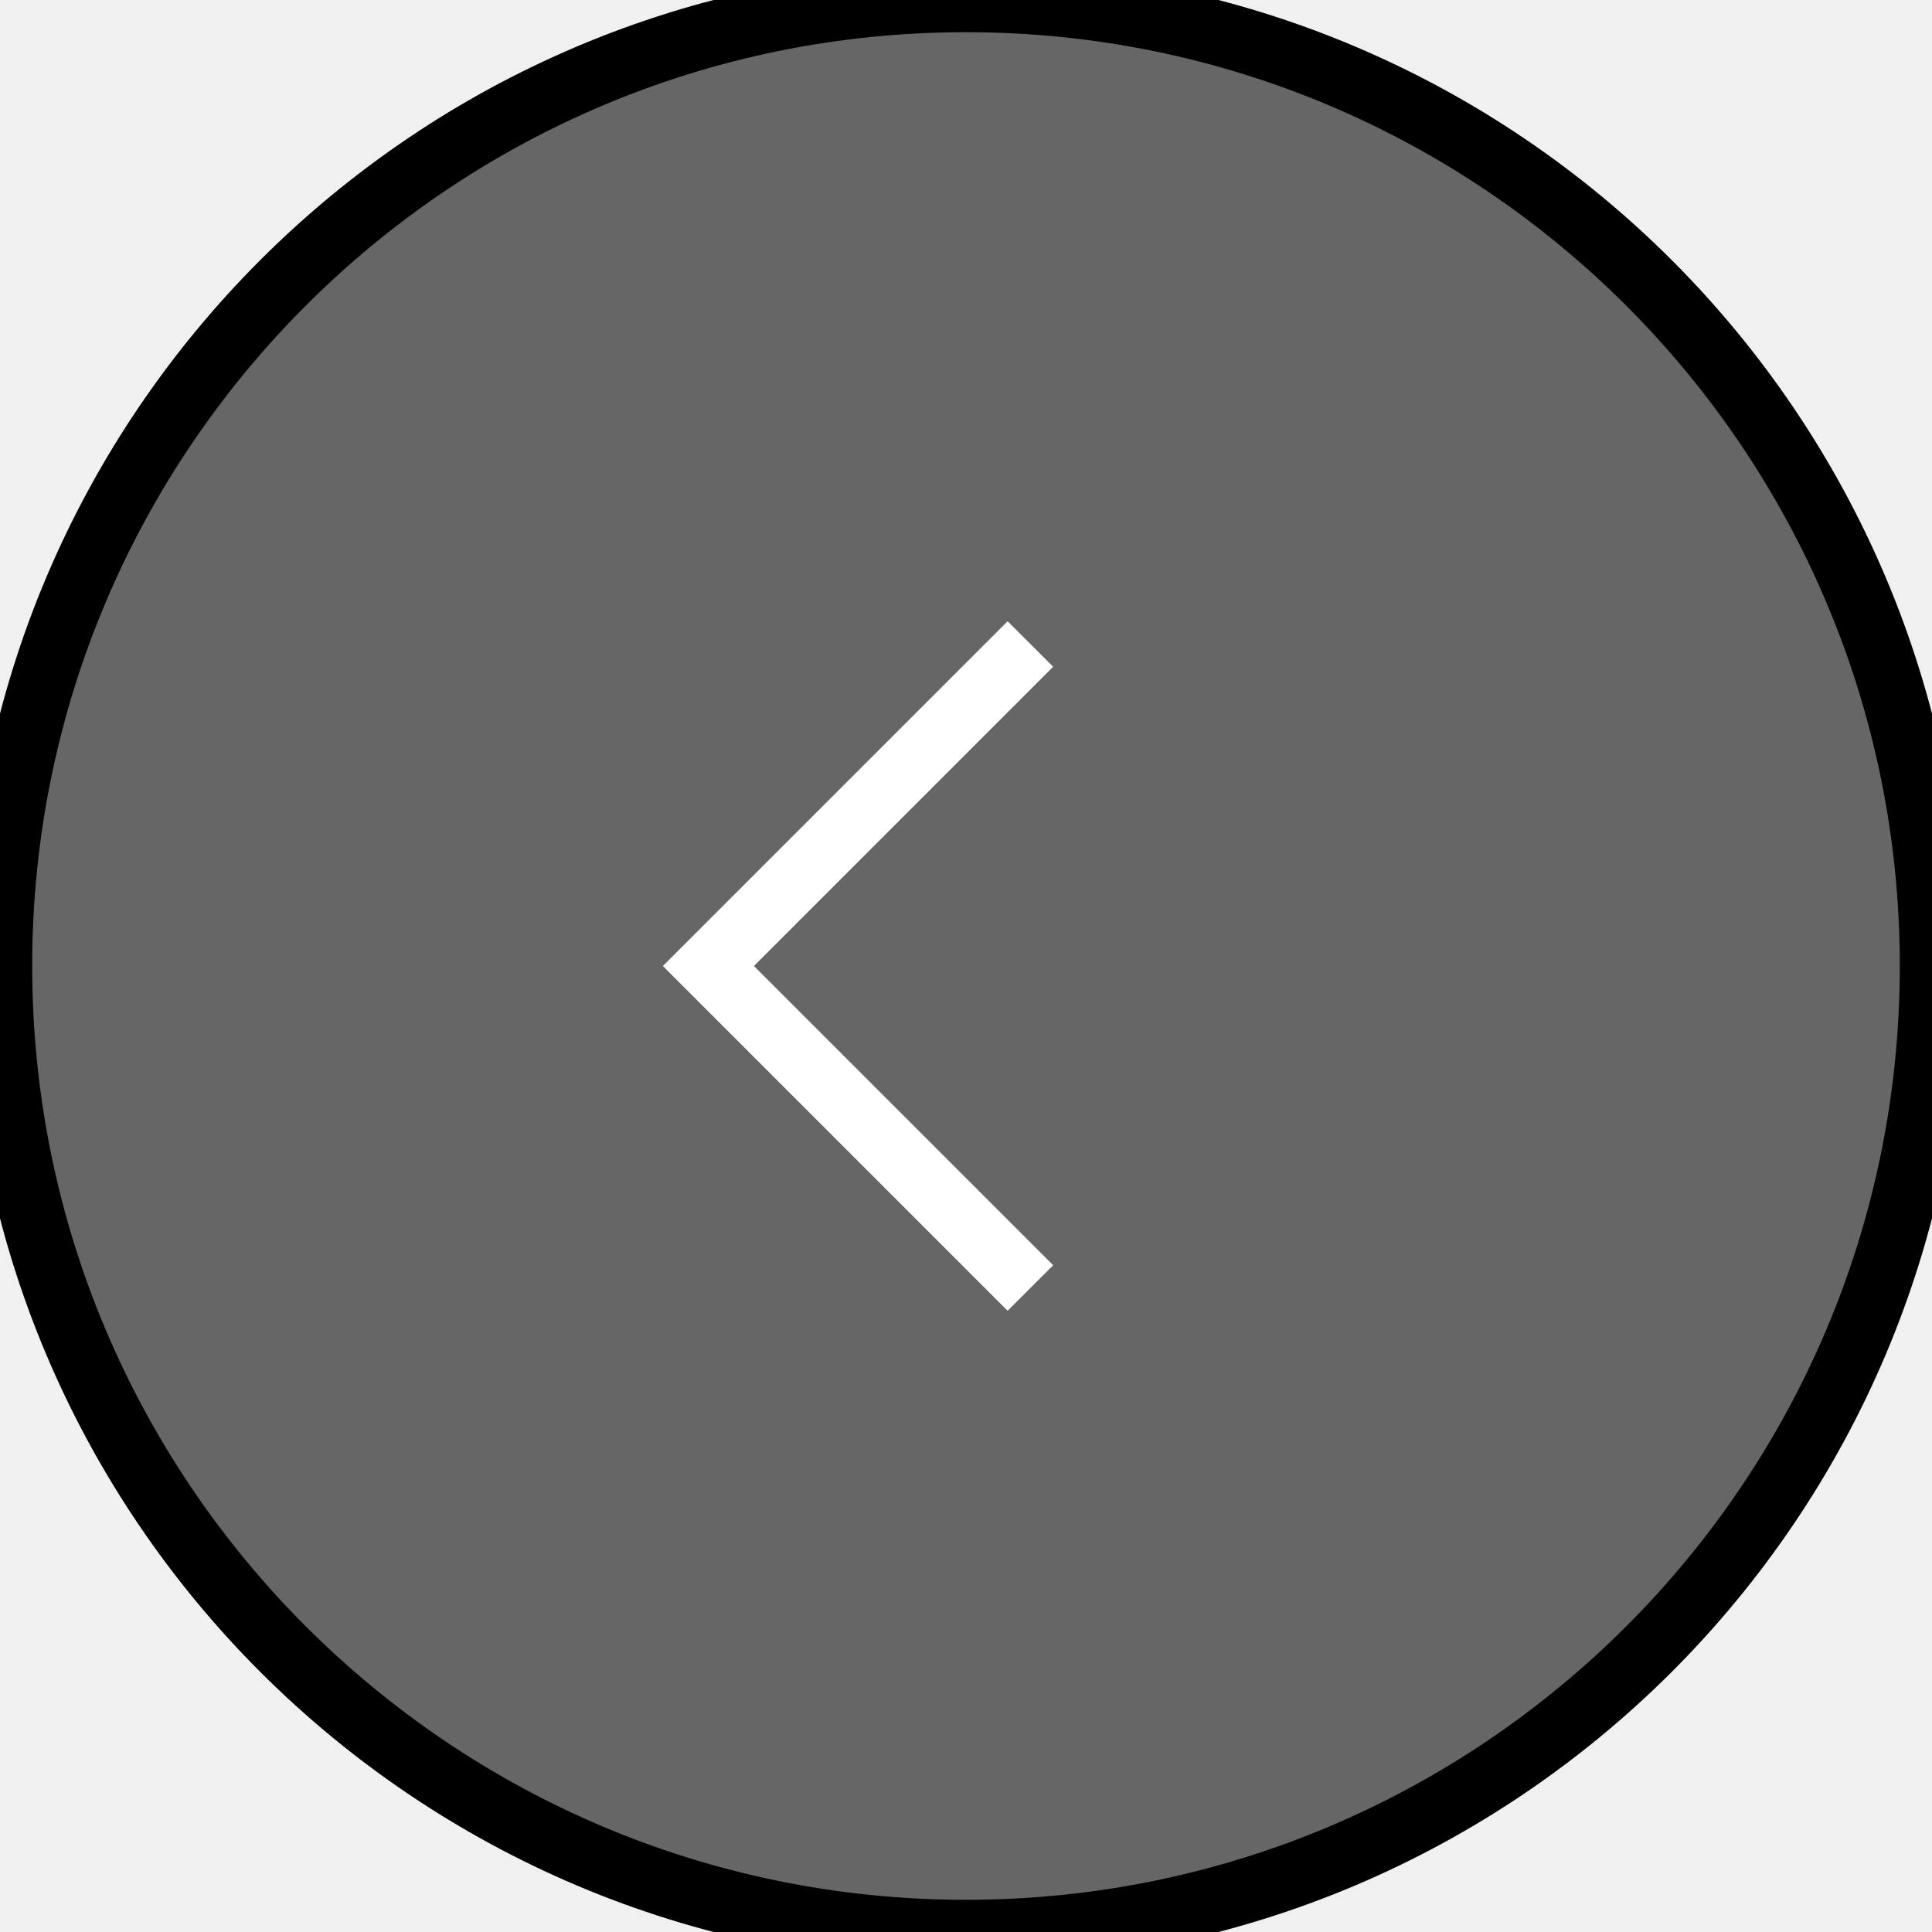
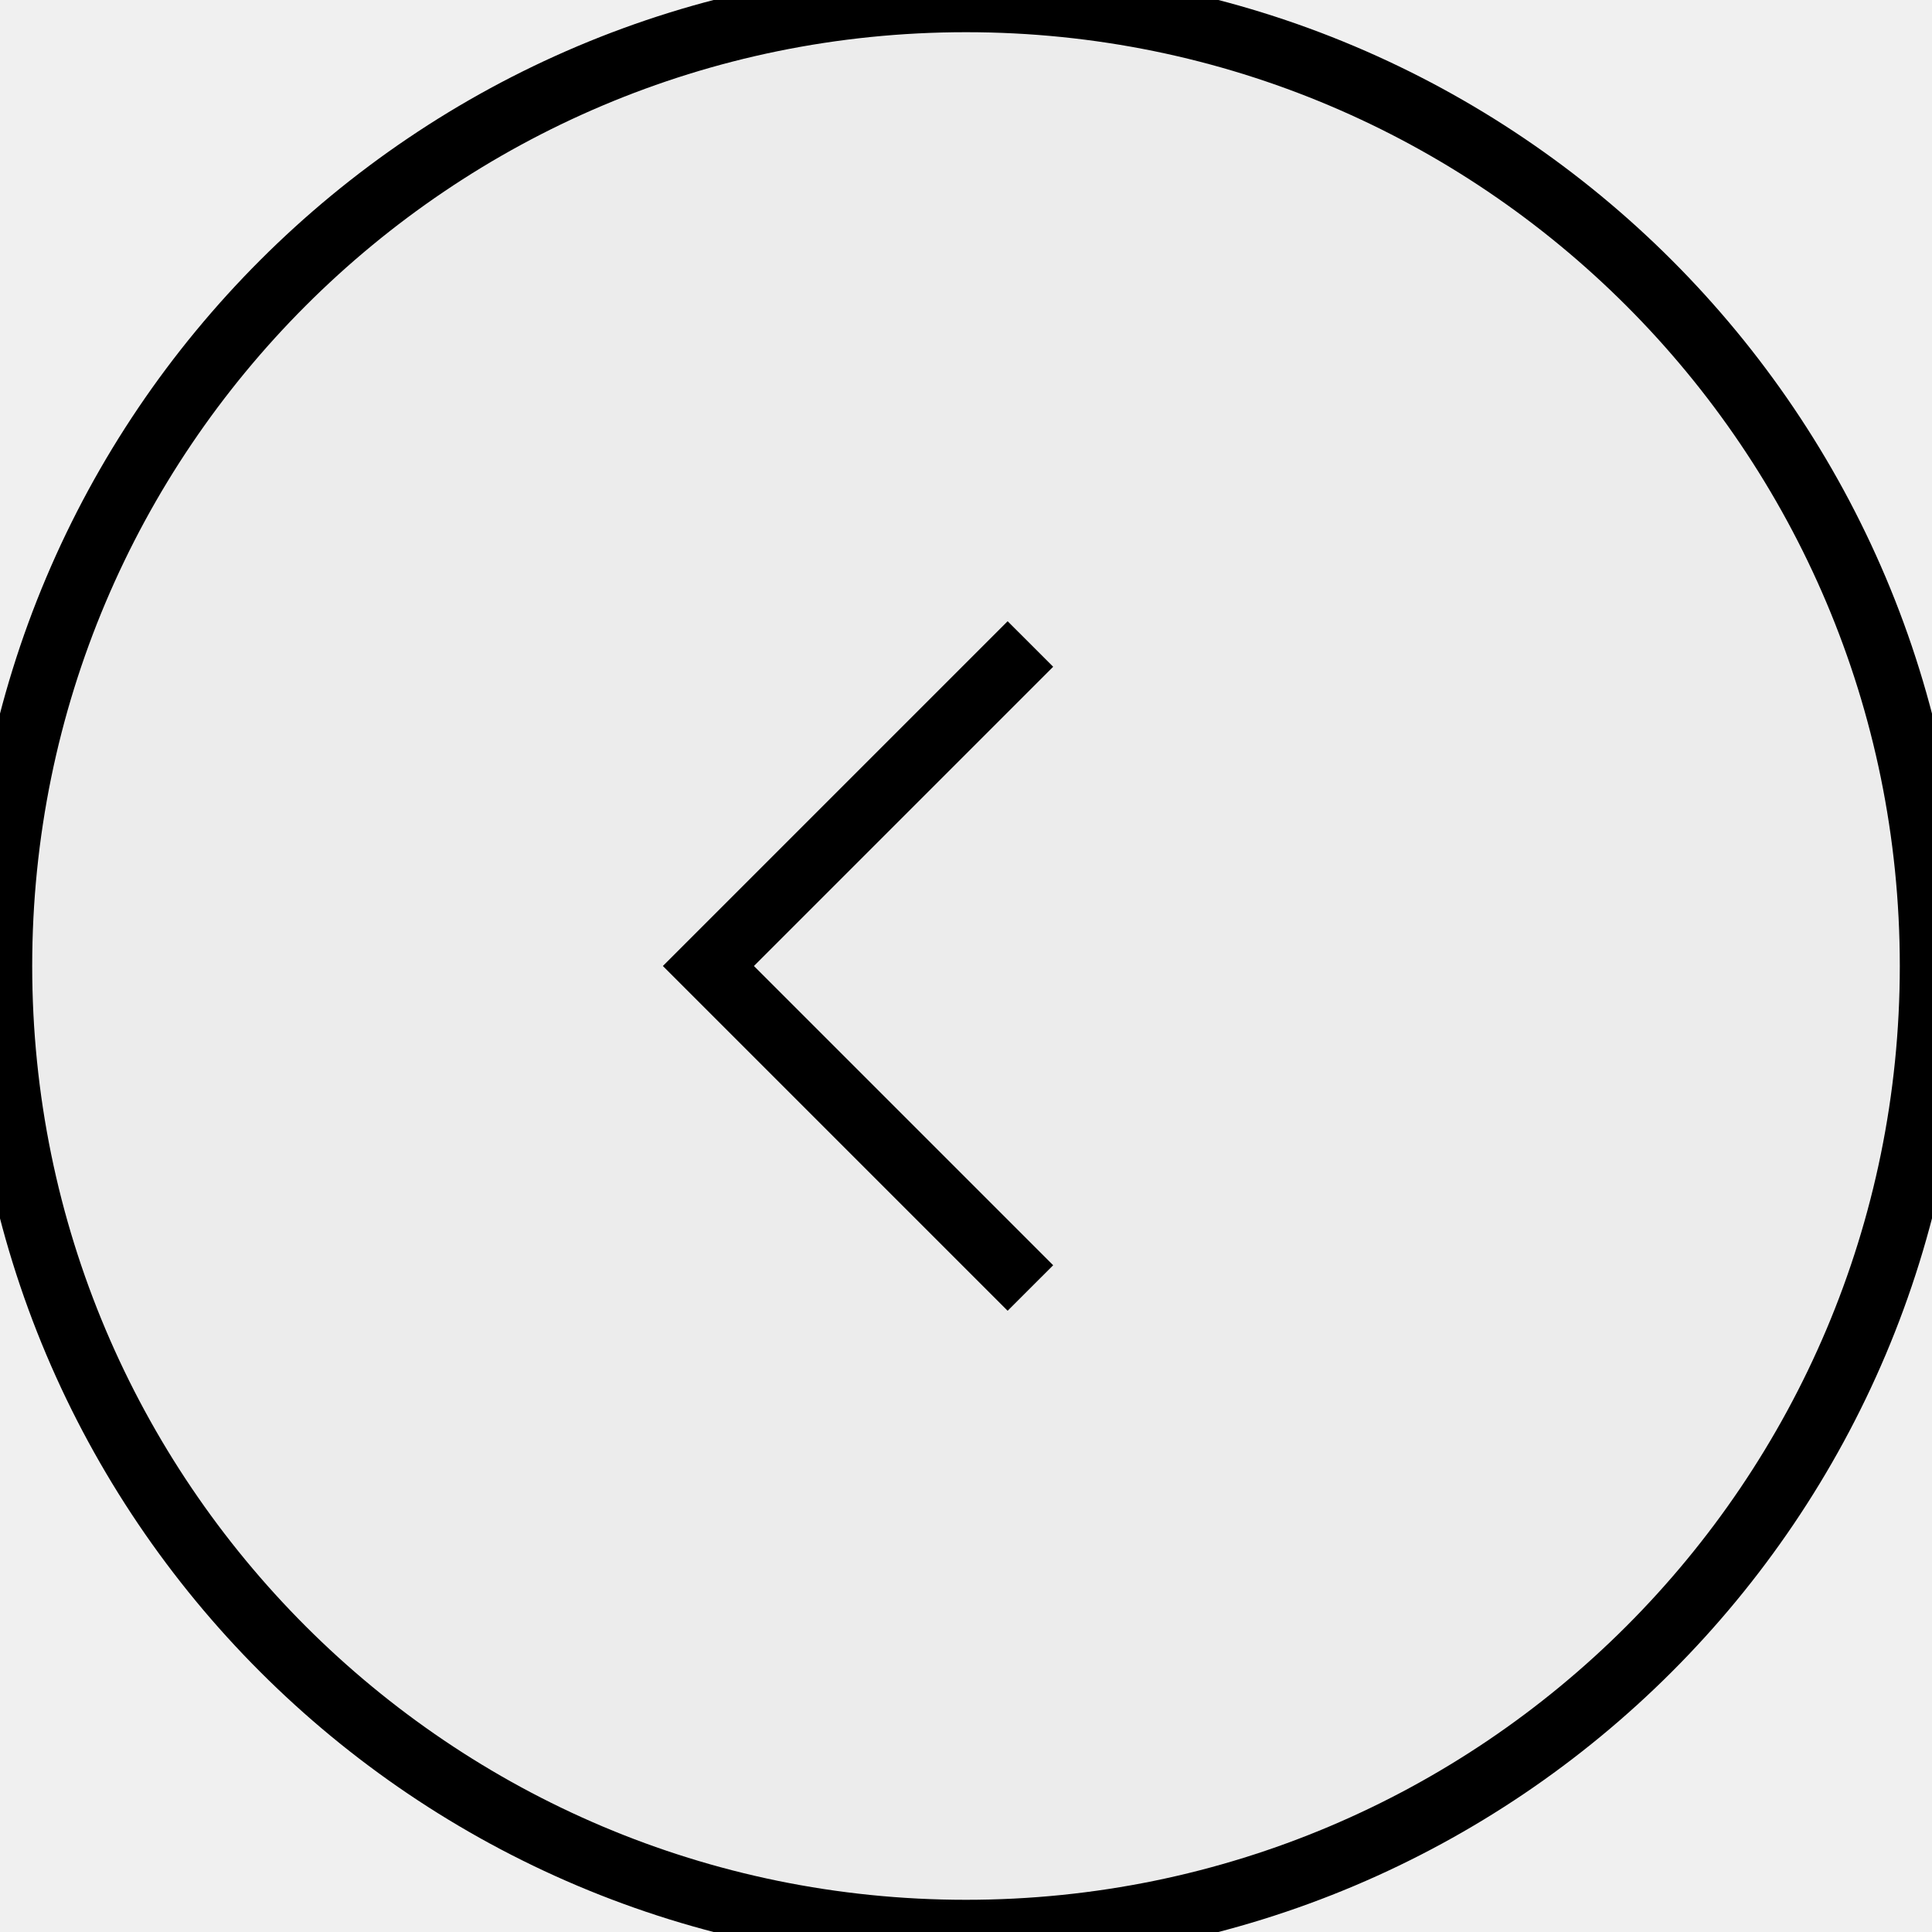
<svg xmlns="http://www.w3.org/2000/svg" width="30" height="30" viewBox="0 0 30 30" fill="none">
-   <path d="M15 30C6.716 30 8.89561e-07 23.284 1.25168e-06 15C1.61379e-06 6.716 6.716 -1.01779e-06 15 -6.55671e-07C23.284 -2.93554e-07 30 6.716 30 15C30 23.284 23.284 30 15 30Z" fill="#666666" />
+   <path d="M15 30C6.716 30 8.89561e-07 23.284 1.25168e-06 15C1.61379e-06 6.716 6.716 -1.01779e-06 15 -6.55671e-07C23.284 -2.93554e-07 30 6.716 30 15C30 23.284 23.284 30 15 30Z" fill="#ECECEC" />
  <path d="M15 30C6.716 30 8.89561e-07 23.284 1.25168e-06 15C1.61379e-06 6.716 6.716 -1.01779e-06 15 -6.55671e-07C23.284 -2.93554e-07 30 6.716 30 15C30 23.284 23.284 30 15 30Z" stroke="black" />
-   <path d="M16 20L11 15L16 10" stroke="white" />
+   <path d="M16 20L11 15L16 10" stroke="black" />
</svg>
